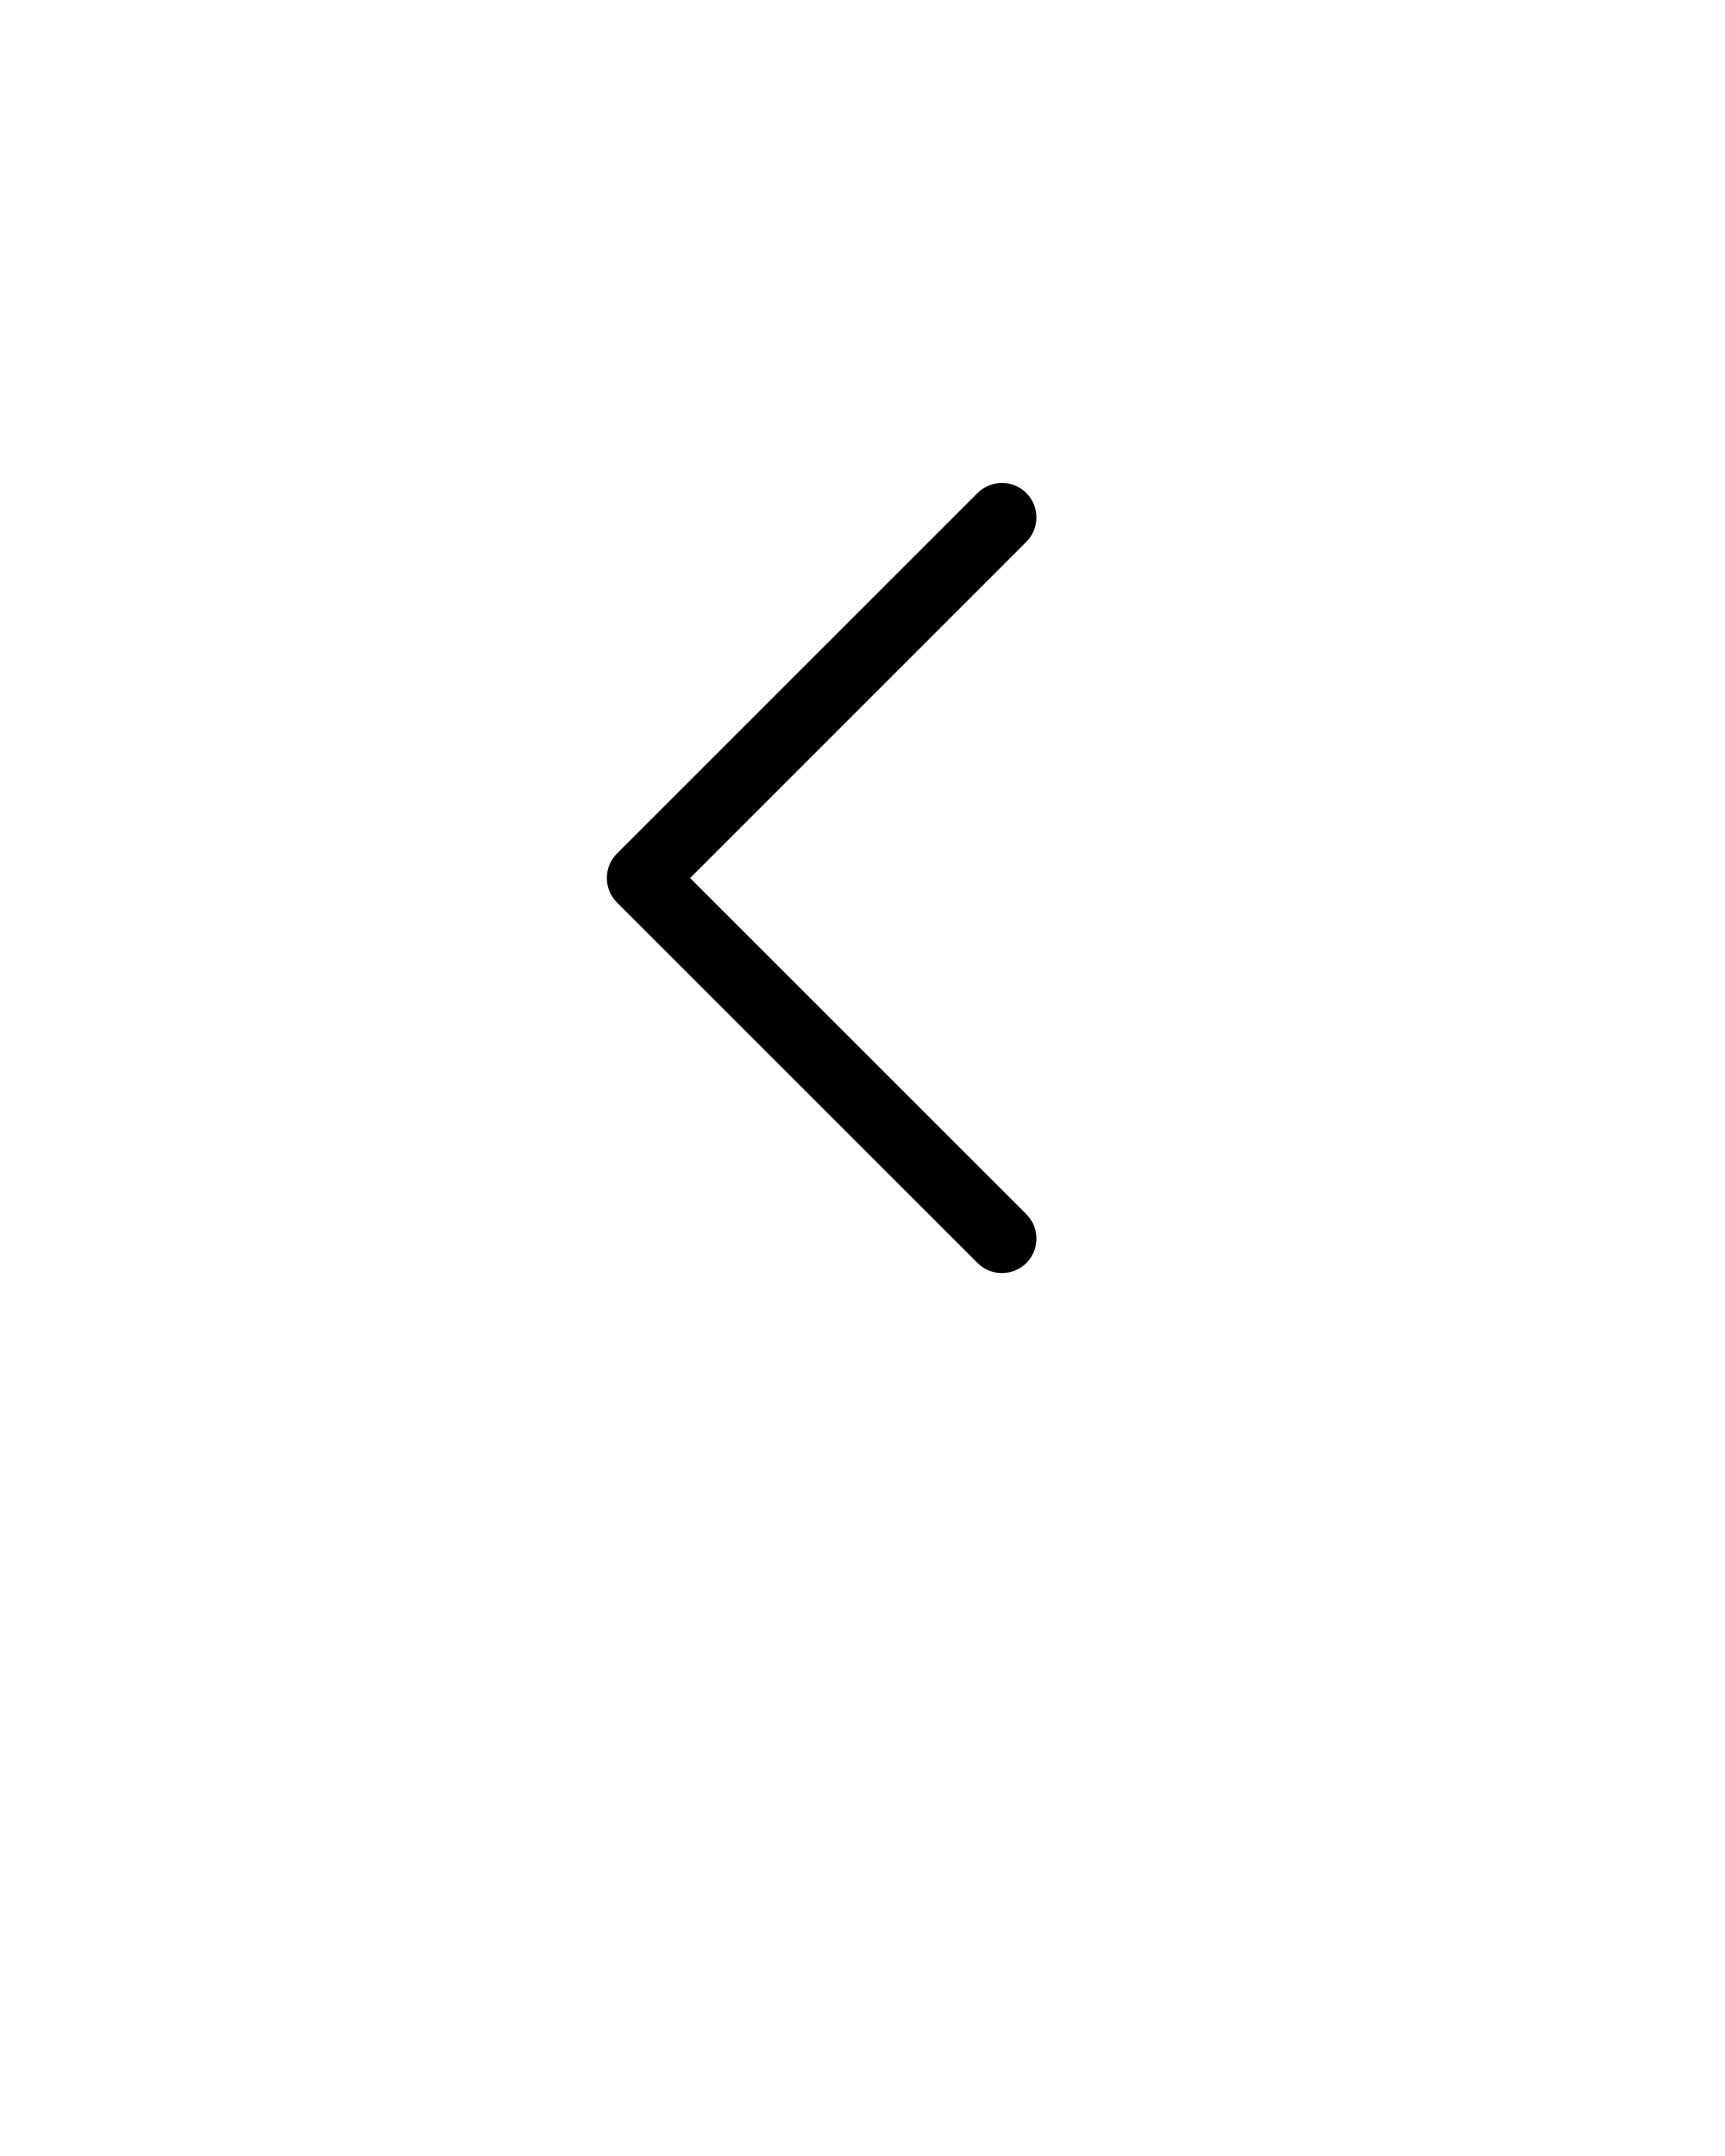
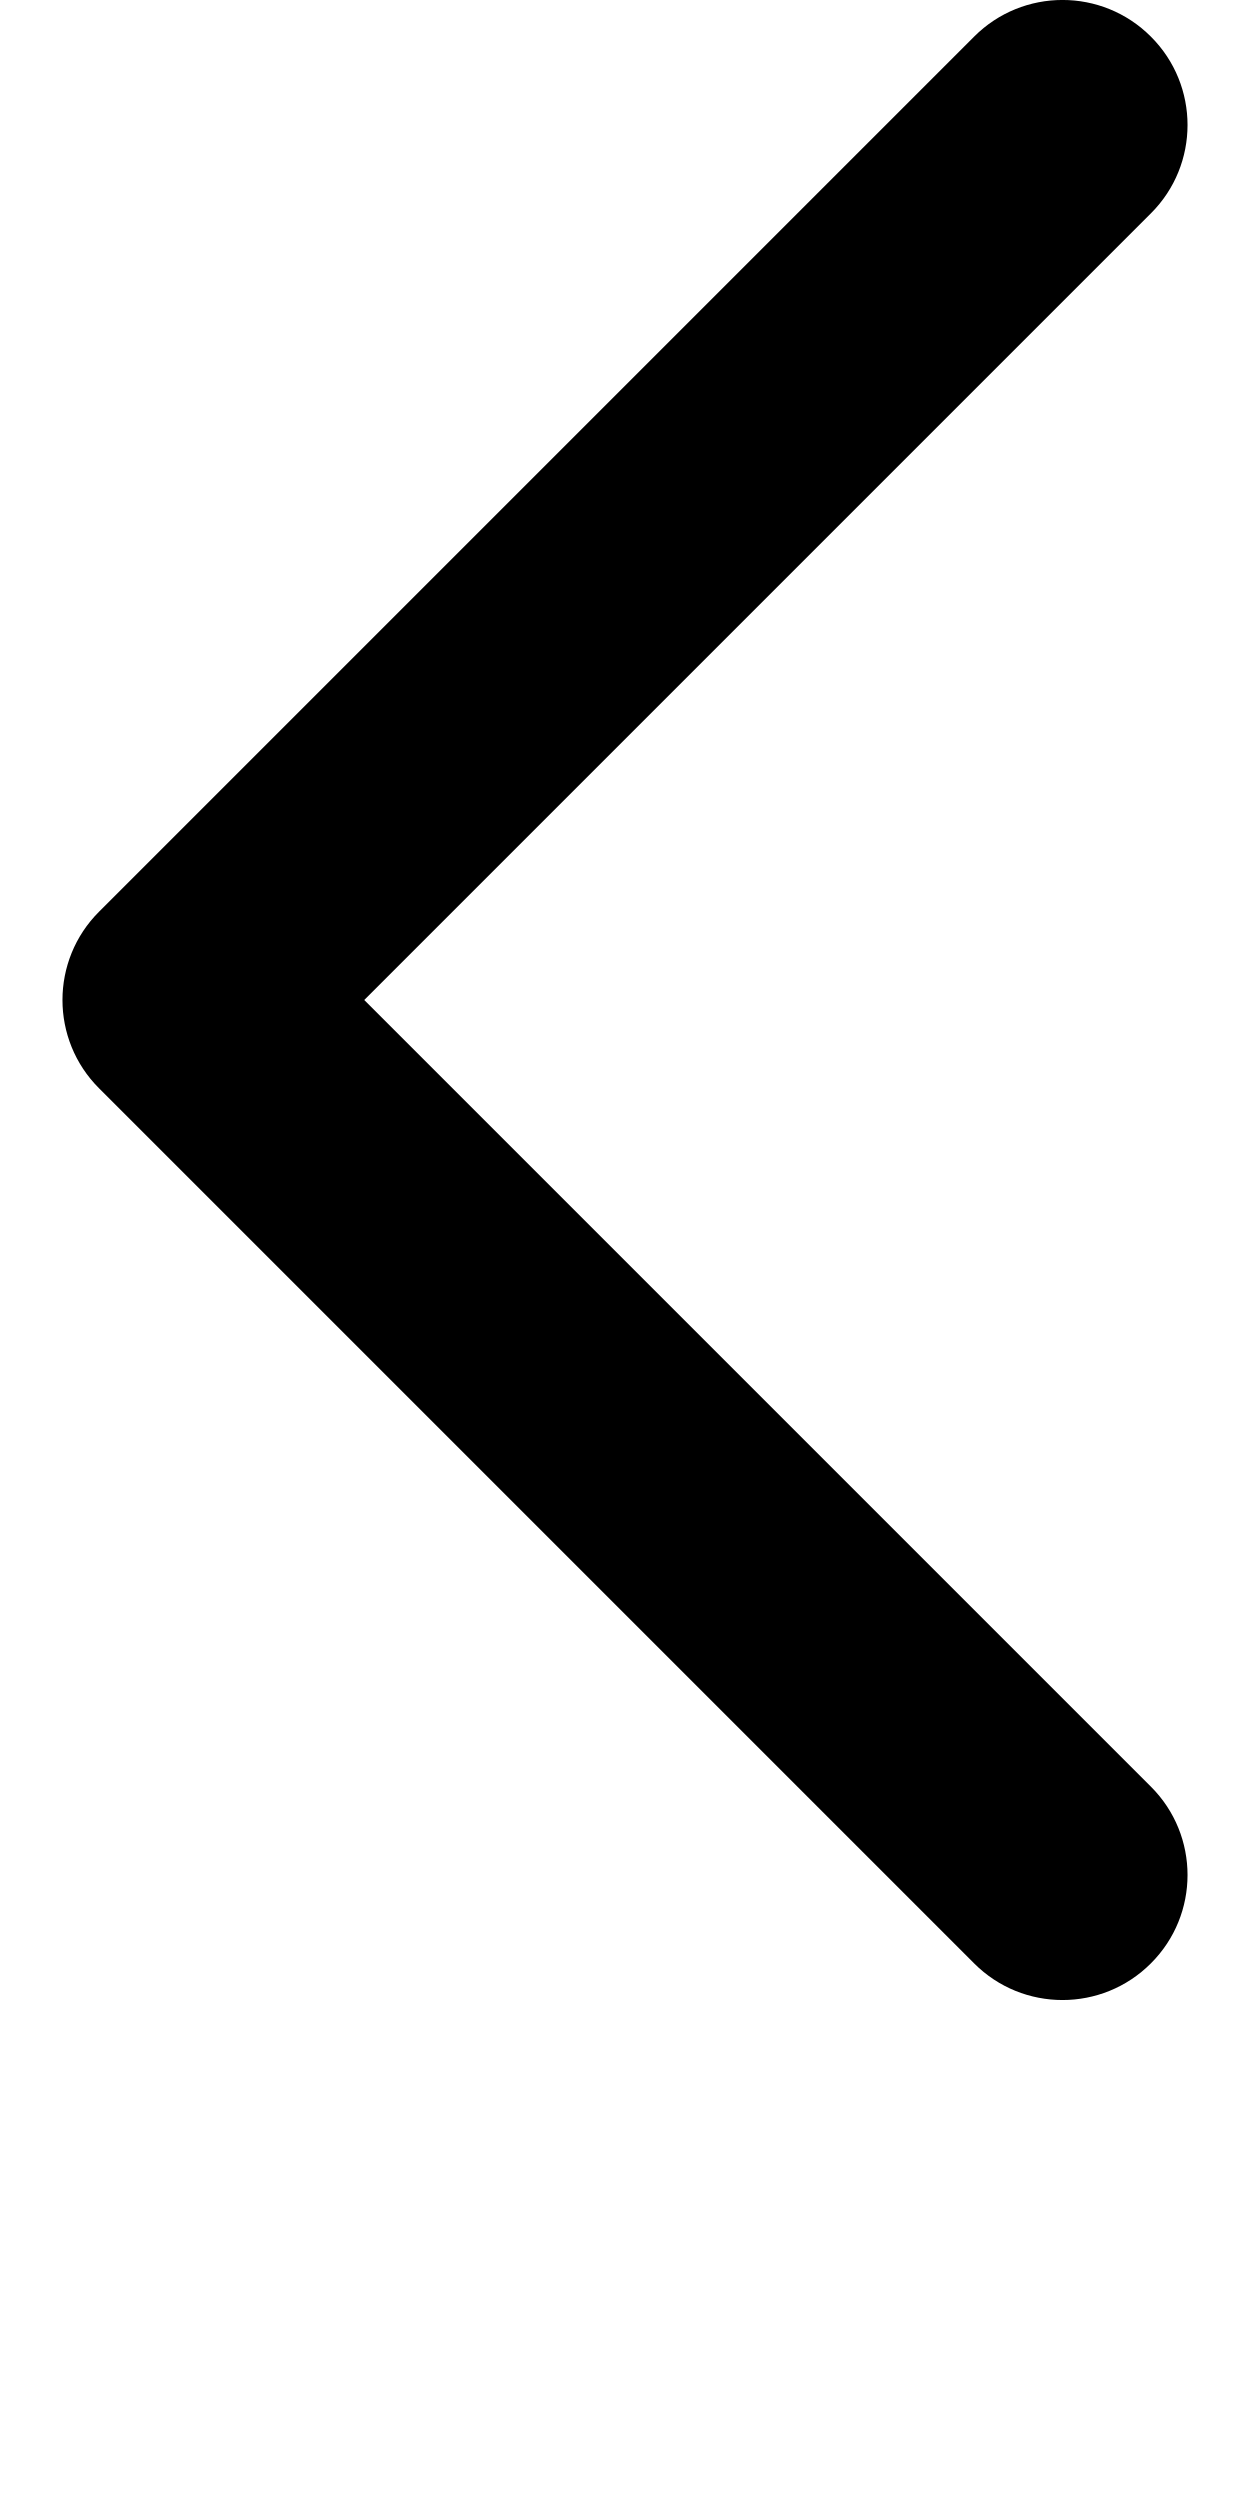
- <svg xmlns="http://www.w3.org/2000/svg" version="1.1" x="0px" y="0px" viewBox="0 0 100 125" enable-background="new 0 0 100 100" xml:space="preserve">
-   <path fill="#000000" d="M59.498,28.586c-0.781-0.781-2.047-0.781-2.829,0L35.763,49.492c-0.781,0.781-0.781,2.047,0,2.828  l20.906,20.906c0.391,0.391,0.902,0.586,1.414,0.586c0.512,0,1.024-0.195,1.415-0.586c0.781-0.781,0.781-2.047,0-2.828  L40.005,50.906l19.492-19.492C60.278,30.633,60.278,29.367,59.498,28.586z" />
+ <svg xmlns="http://www.w3.org/2000/svg" viewBox="0 0 10 20" version="1.1" x="0px" y="0px">
+   <g stroke="none" stroke-width="1" fill="none" fill-rule="evenodd">
+     <g transform="translate(-3, 0)" fill-rule="nonzero" fill="#000000">
+       <path d="M1.707,3.793 C1.317,3.402 0.683,3.402 0.293,3.793 C-0.098,4.183 -0.098,4.817 0.293,5.207 L7.293,12.207 C7.683,12.598 8.317,12.598 8.707,12.207 L15.707,5.207 C16.098,4.817 16.098,4.183 15.707,3.793 C15.317,3.402 14.683,3.402 14.293,3.793 L8,10.086 L1.707,3.793 Z" transform="translate(8, 8) rotate(-270) translate(-8, -8) " />
+     </g>
+   </g>
</svg>
